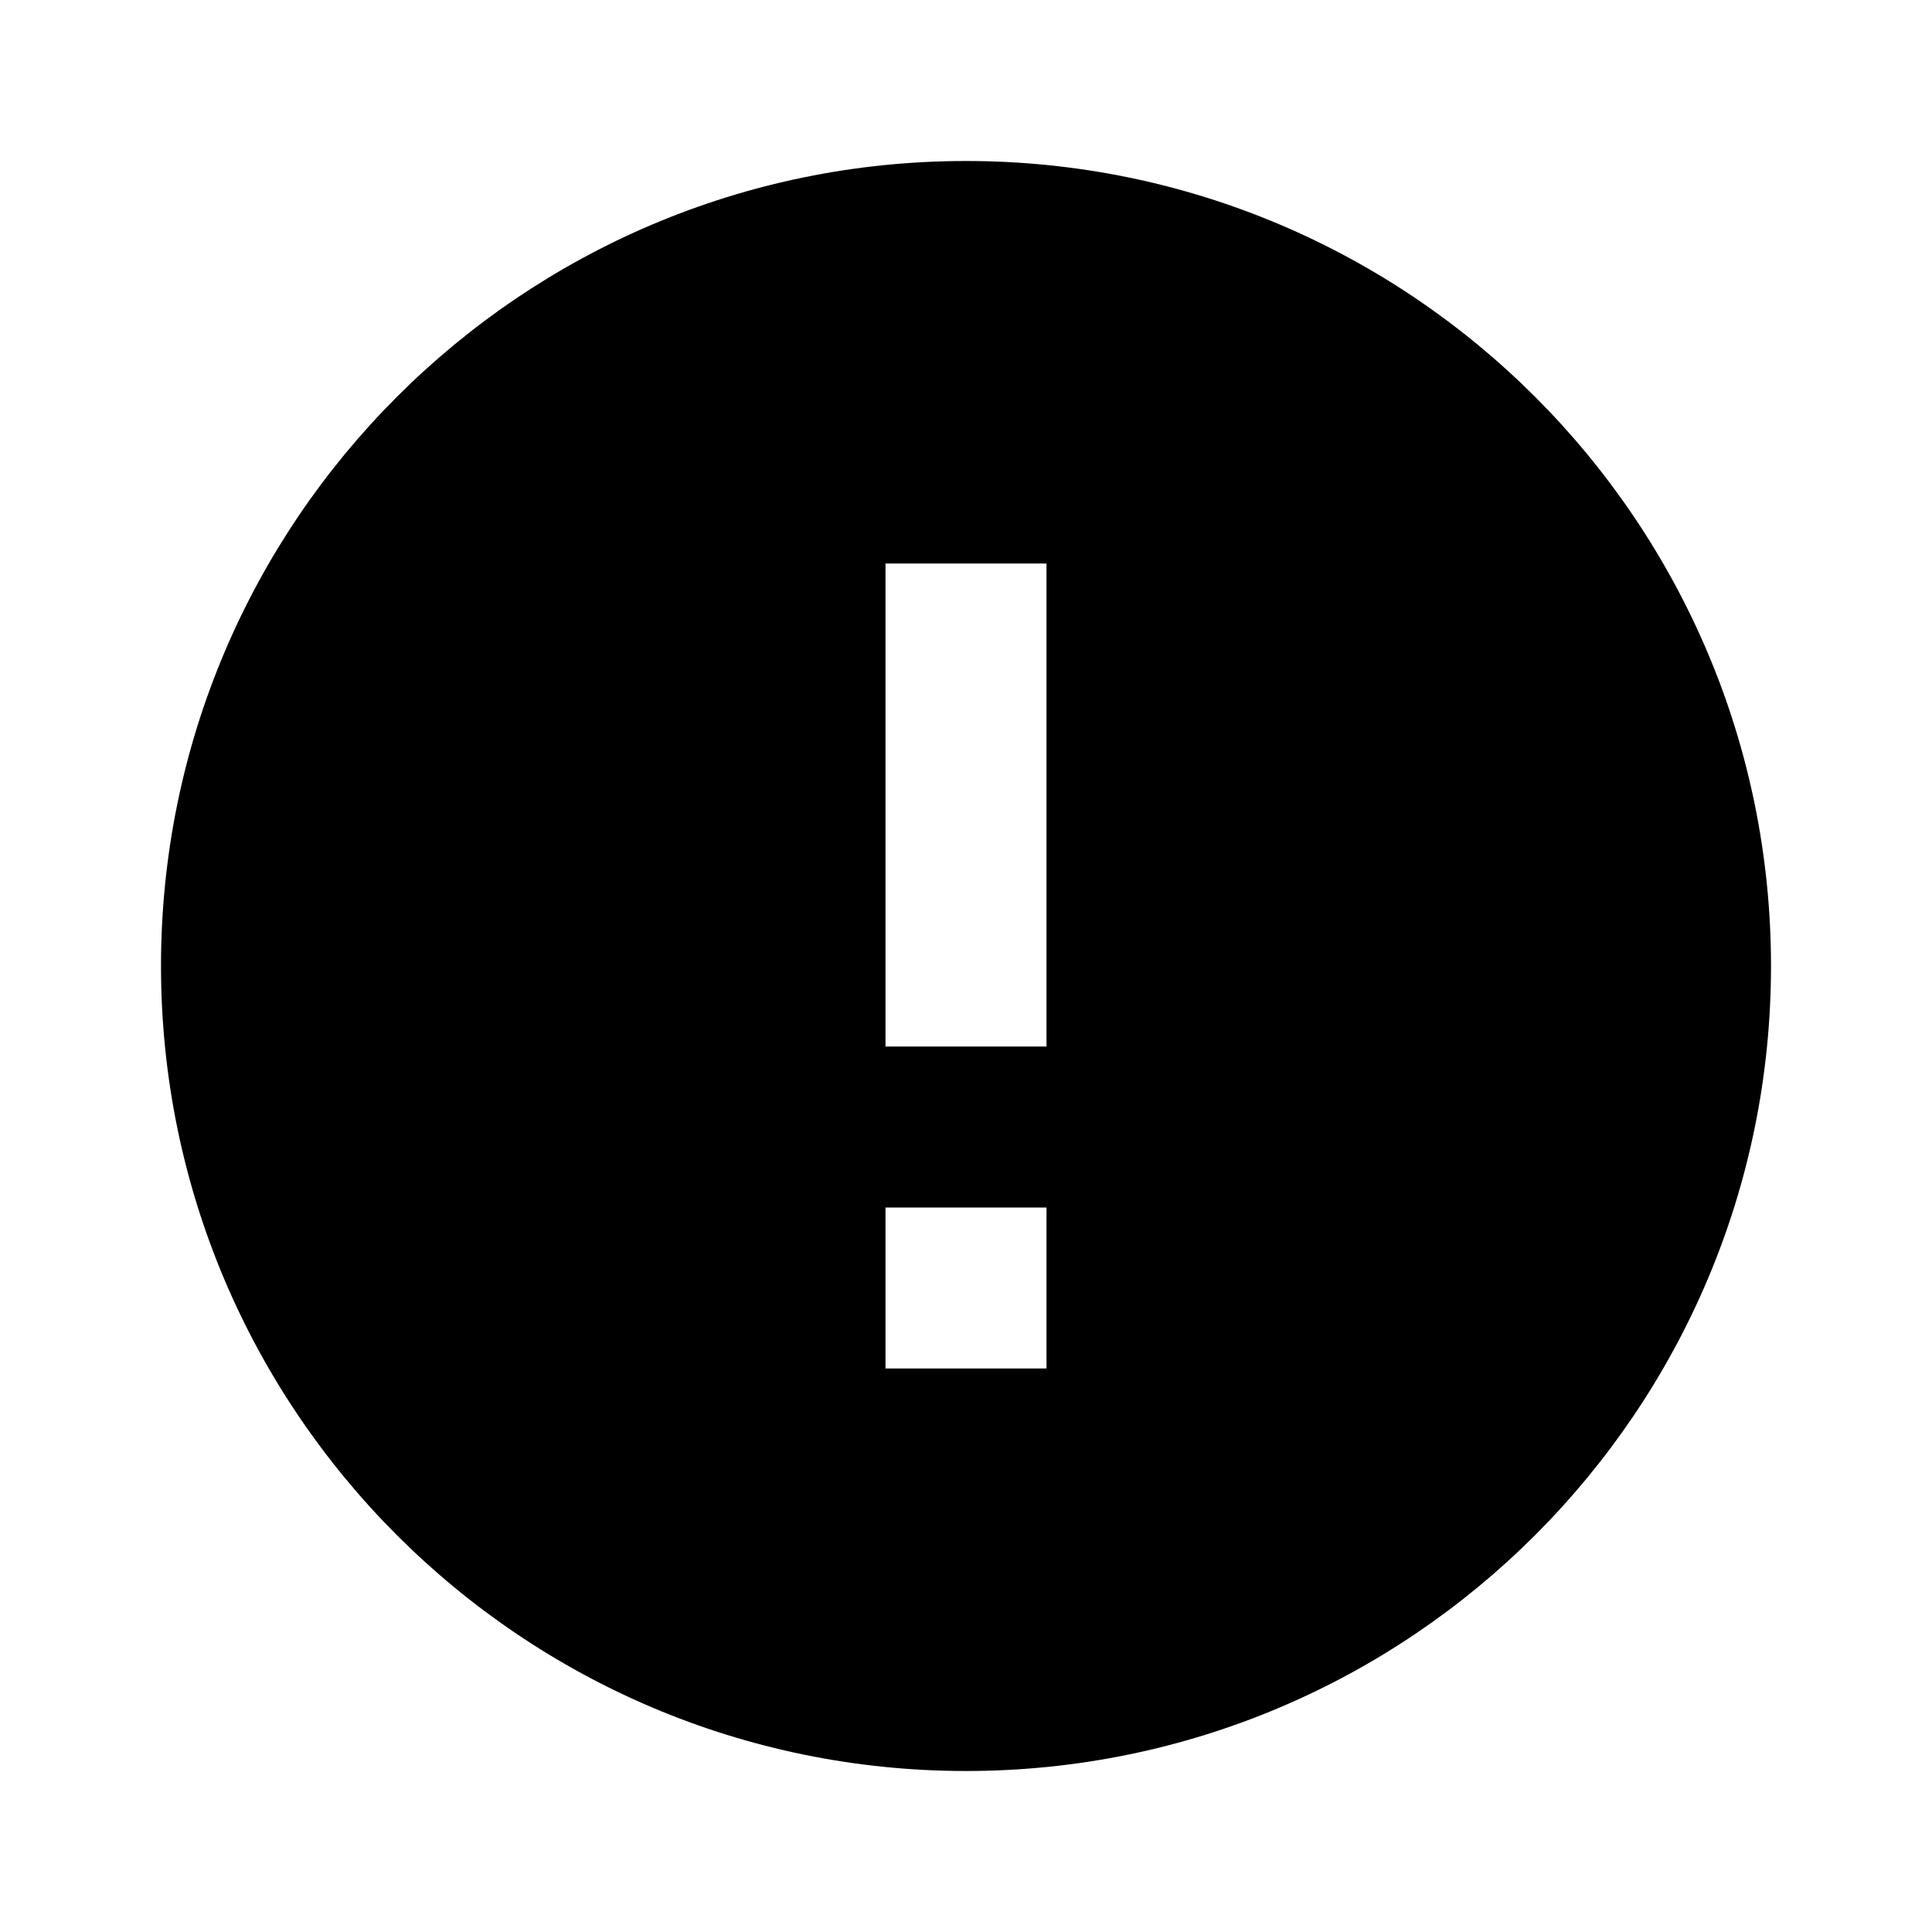
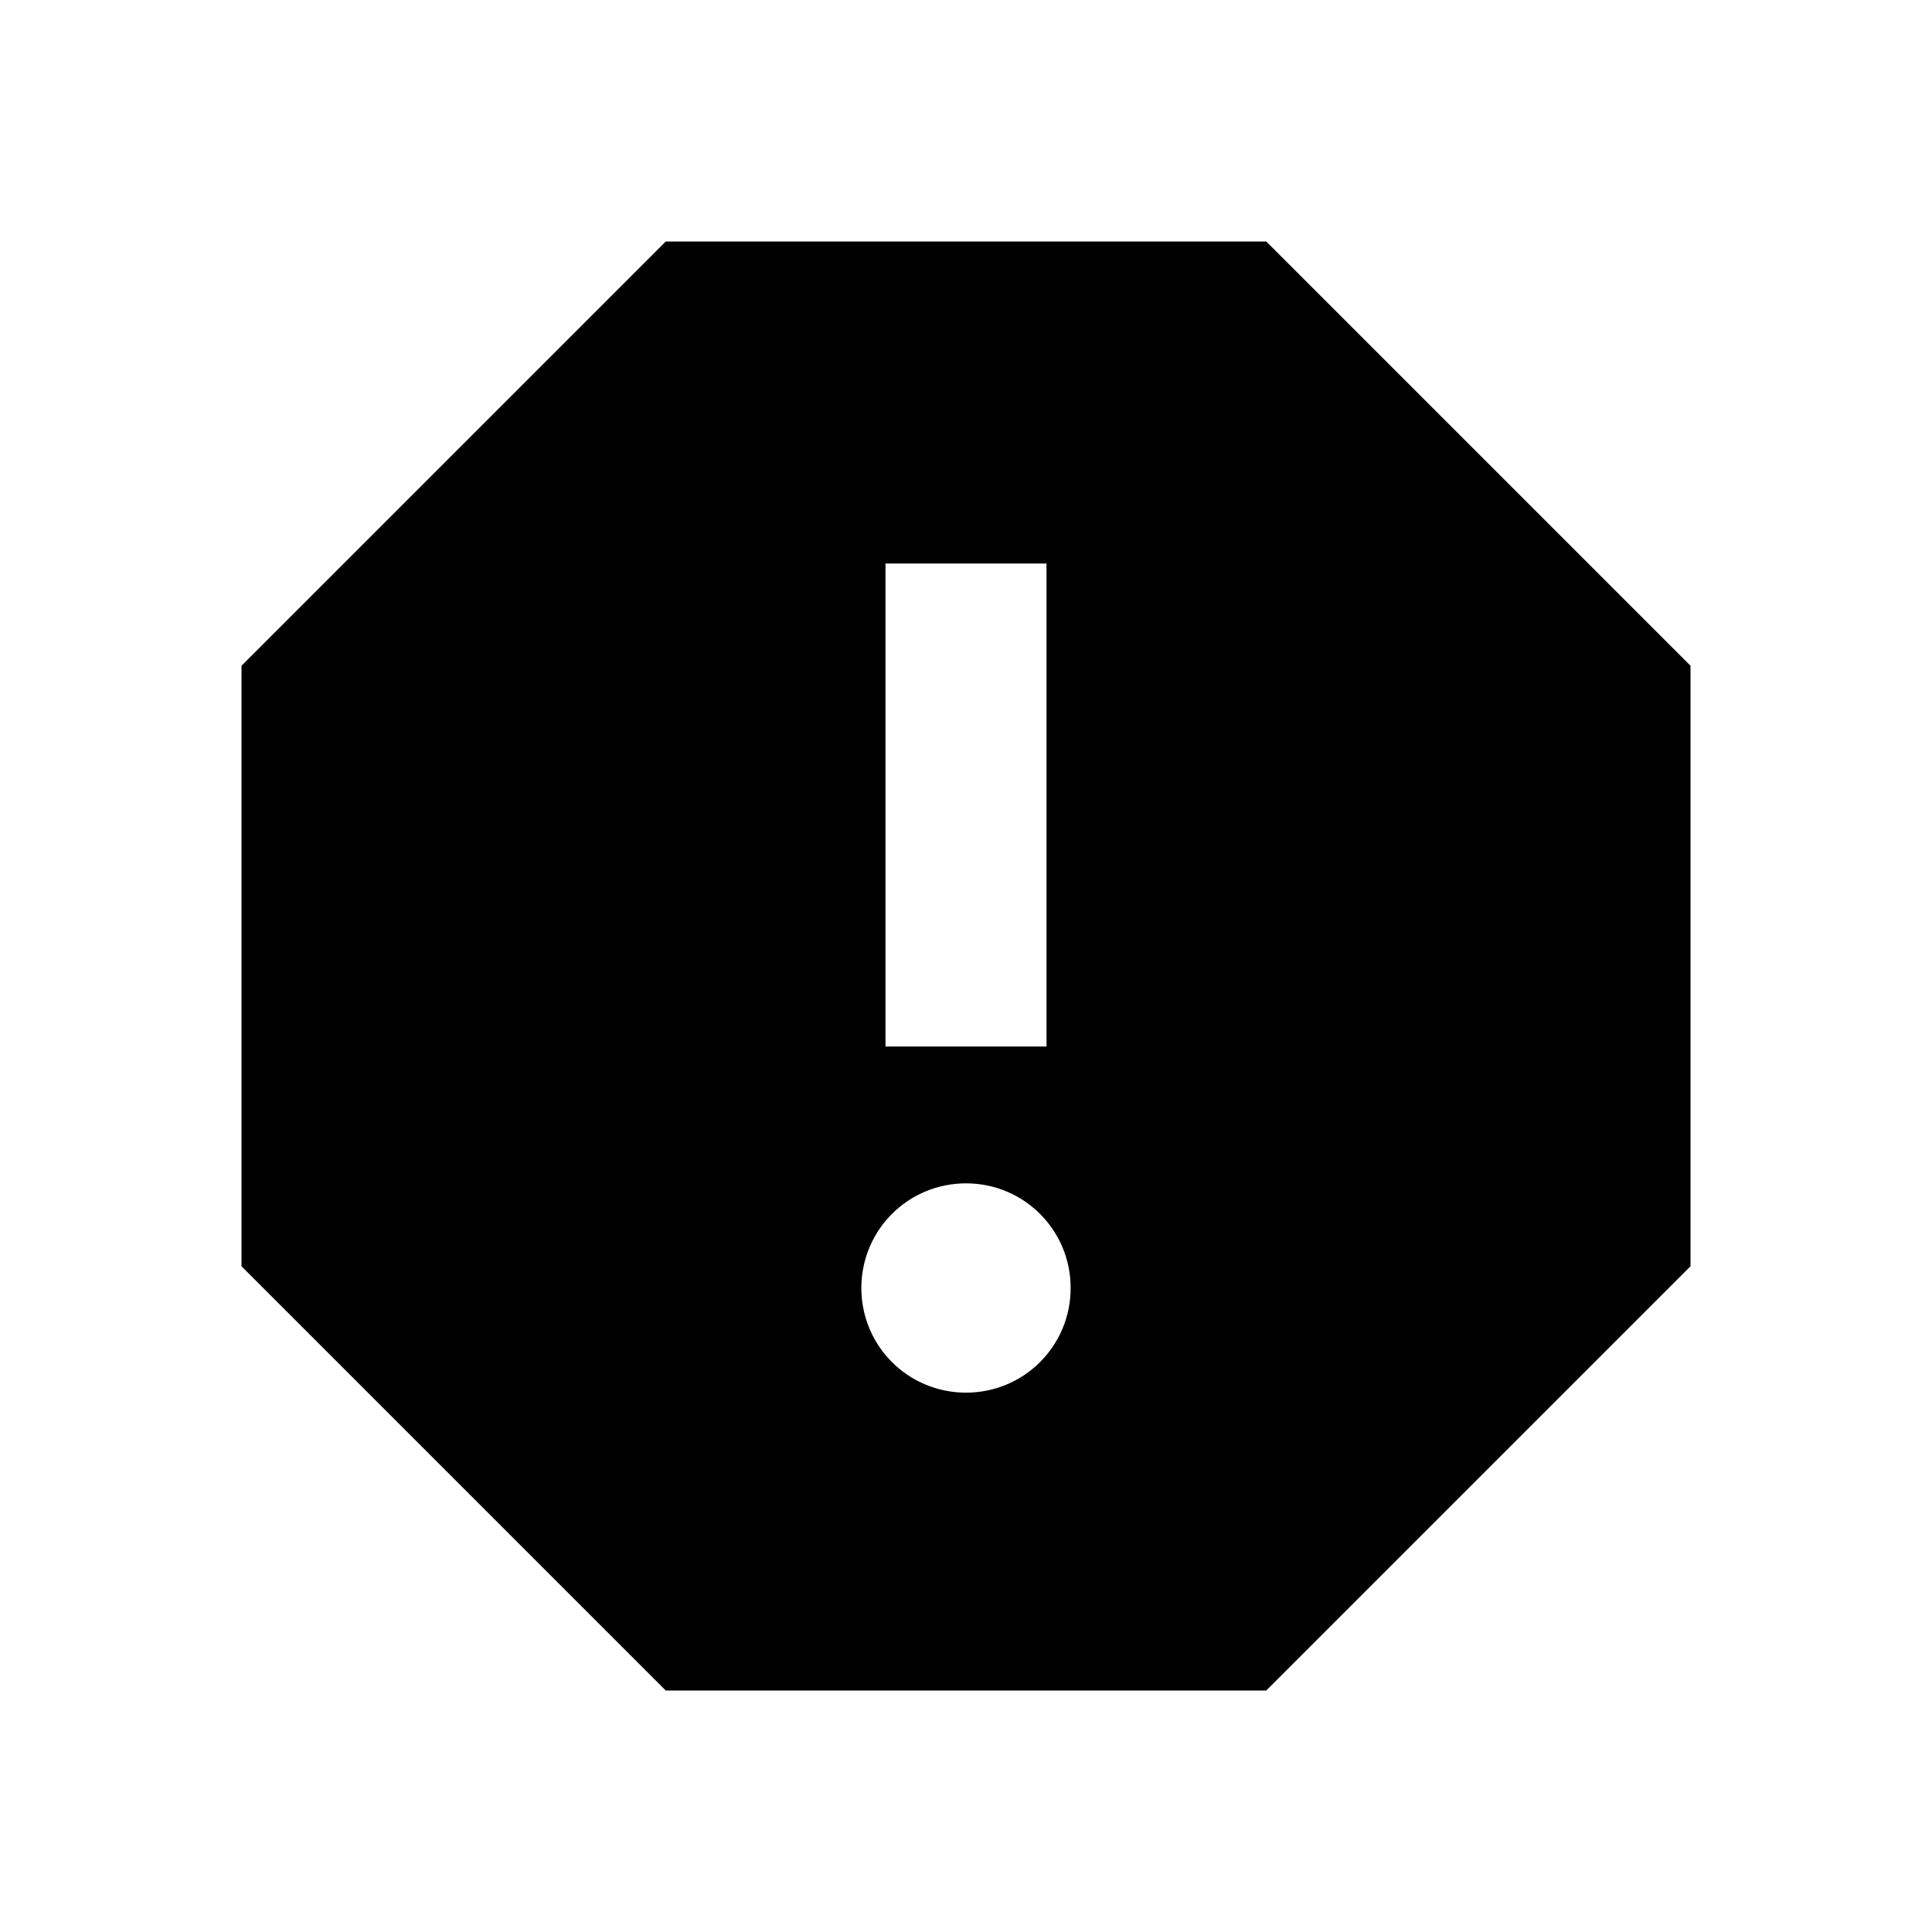
<svg xmlns="http://www.w3.org/2000/svg" height="24px" viewBox="0 0 24 24" width="24px" fill="#000000">
  <path d="M0 0h24v24H0z" fill="none" />
-   <path d="M12 2C6.48 2 2 6.48 2 12s4.48 10 10 10 10-4.48 10-10S17.52 2 12 2zm1 15h-2v-2h2v2zm0-4h-2V7h2v6z" />
+   <path d="M15.73 3H8.27L3 8.27v7.46L8.27 21h7.46L21 15.73V8.27L15.73 3zM12 17.3c-.72 0-1.3-.58-1.3-1.3 0-.72.58-1.3 1.3-1.3.72 0 1.3.58 1.3 1.3 0 .72-.58 1.3-1.3 1.3zm1-4.3h-2V7h2v6z" />
</svg>
